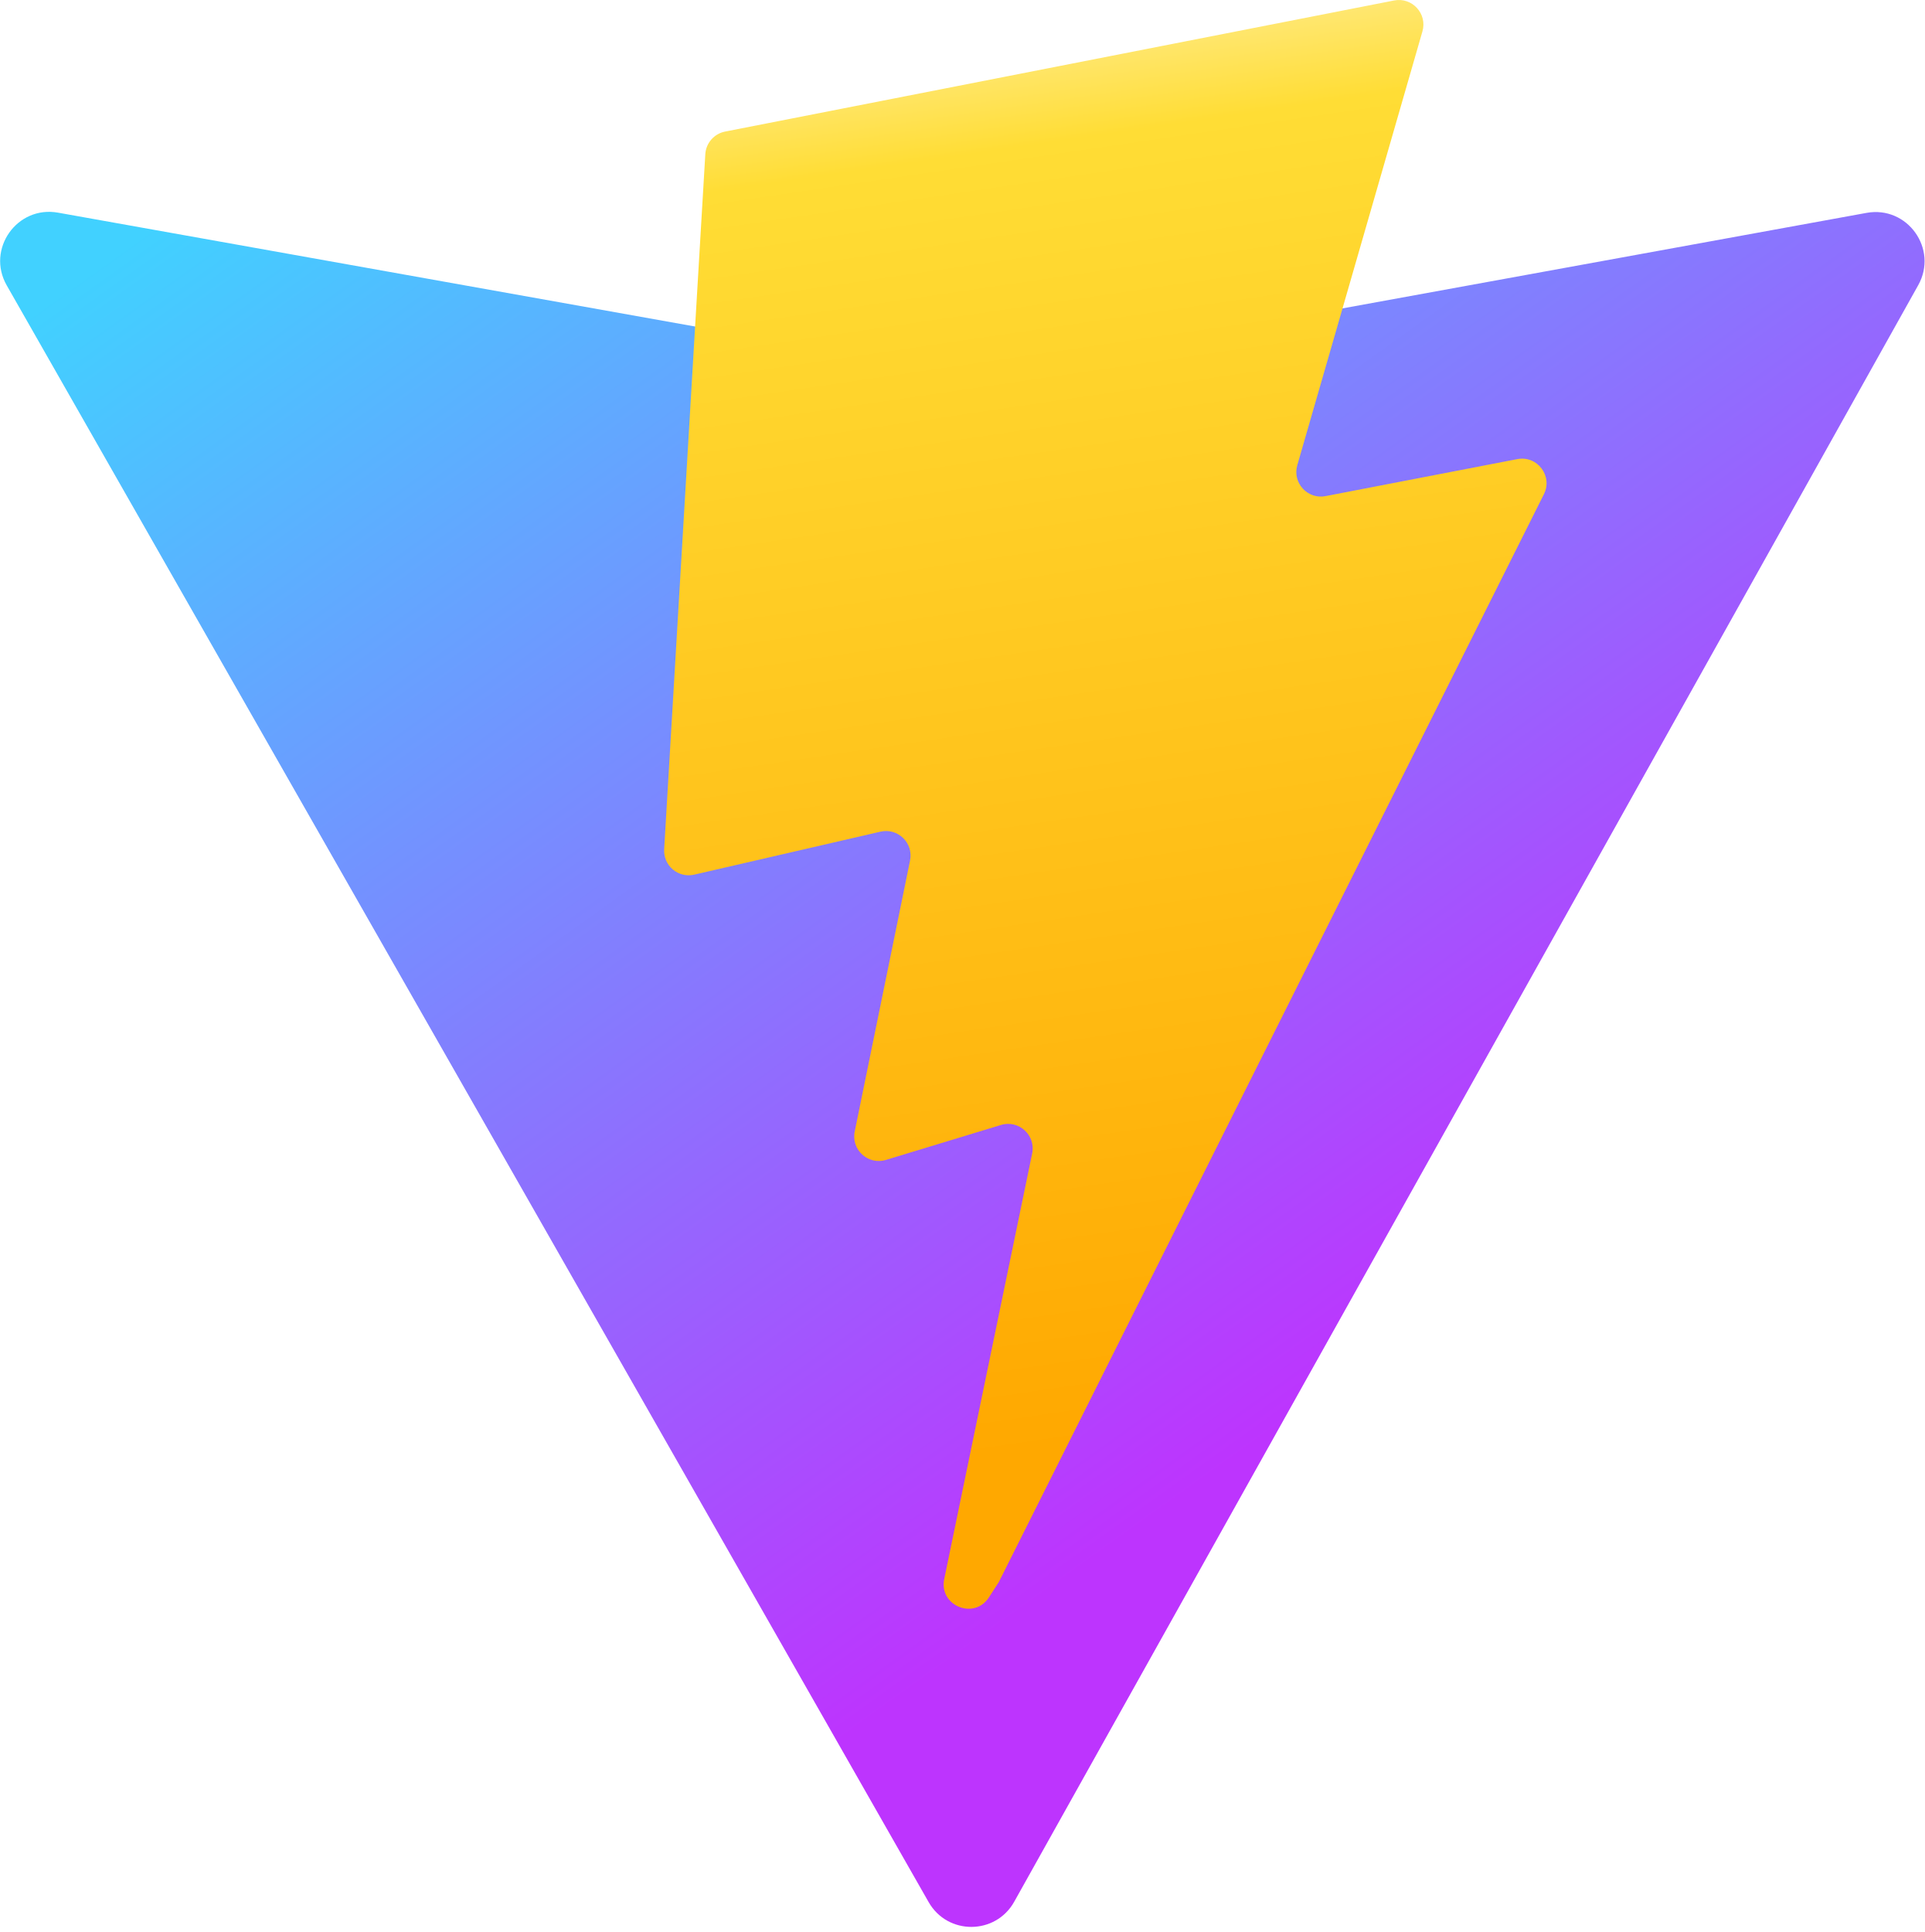
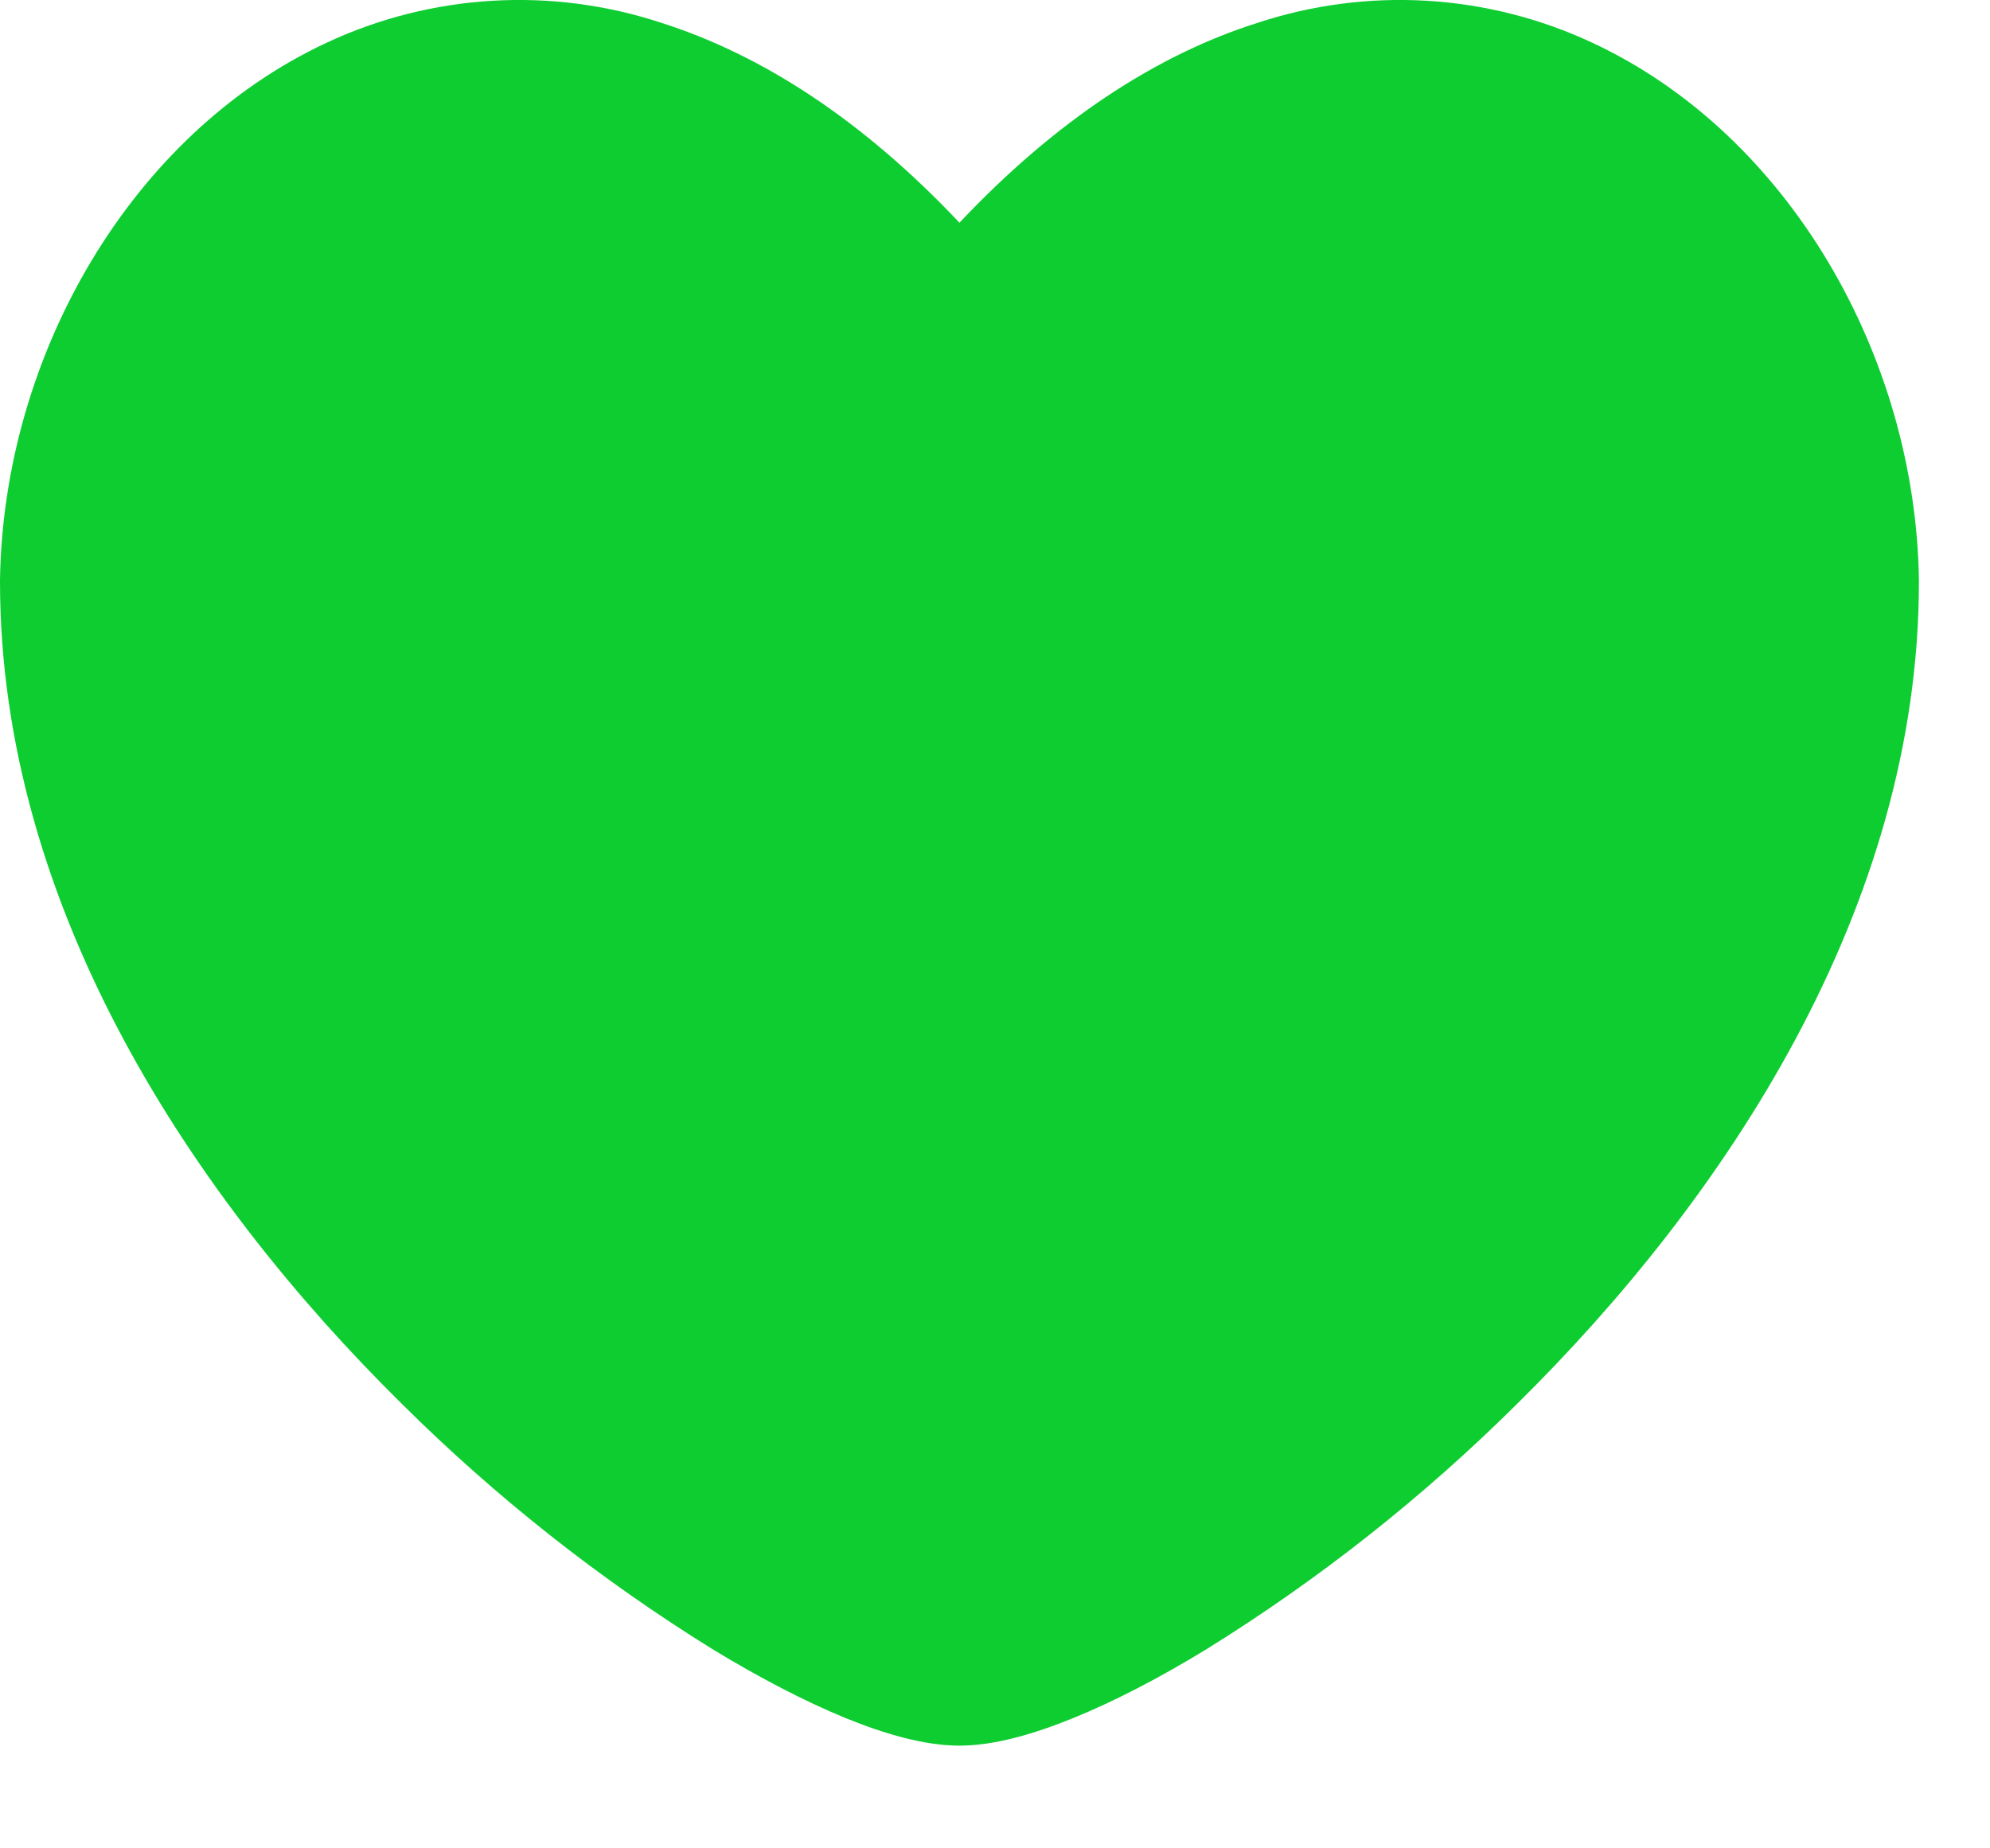
- <svg xmlns="http://www.w3.org/2000/svg" aria-hidden="true" role="img" class="iconify iconify--logos" width="31.88" height="32" preserveAspectRatio="xMidYMid meet" viewBox="0 0 256 257">
-   <defs>
-     <linearGradient id="IconifyId1813088fe1fbc01fb466" x1="-.828%" x2="57.636%" y1="7.652%" y2="78.411%">
-       <stop offset="0%" stop-color="#41D1FF" />
-       <stop offset="100%" stop-color="#BD34FE" />
-     </linearGradient>
-     <linearGradient id="IconifyId1813088fe1fbc01fb467" x1="43.376%" x2="50.316%" y1="2.242%" y2="89.03%">
-       <stop offset="0%" stop-color="#FFEA83" />
-       <stop offset="8.333%" stop-color="#FFDD35" />
-       <stop offset="100%" stop-color="#FFA800" />
-     </linearGradient>
-   </defs>
-   <path fill="url(#IconifyId1813088fe1fbc01fb466)" d="M255.153 37.938L134.897 252.976c-2.483 4.44-8.862 4.466-11.382.048L.875 37.958c-2.746-4.814 1.371-10.646 6.827-9.67l120.385 21.517a6.537 6.537 0 0 0 2.322-.004l117.867-21.483c5.438-.991 9.574 4.796 6.877 9.62Z" />
-   <path fill="url(#IconifyId1813088fe1fbc01fb467)" d="M185.432.063L96.44 17.501a3.268 3.268 0 0 0-2.634 3.014l-5.474 92.456a3.268 3.268 0 0 0 3.997 3.378l24.777-5.718c2.318-.535 4.413 1.507 3.936 3.838l-7.361 36.047c-.495 2.426 1.782 4.5 4.151 3.78l15.304-4.649c2.372-.72 4.652 1.36 4.15 3.788l-11.698 56.621c-.732 3.542 3.979 5.473 5.943 2.437l1.313-2.028l72.516-144.72c1.215-2.423-.88-5.186-3.54-4.672l-25.505 4.922c-2.396.462-4.435-1.77-3.759-4.114l16.646-57.705c.677-2.35-1.37-4.583-3.769-4.113Z" />
+ <svg xmlns="http://www.w3.org/2000/svg" width="14" height="13" viewBox="0 0 14 13" fill="none">
+   <path fill-rule="evenodd" clip-rule="evenodd" d="M13.5 4.083C13.477 2.501 12.58 0.943 11.203 0.301C10.463 -0.045 9.619 -0.095 8.843 0.162C8.138 0.386 7.431 0.845 6.75 1.567C6.069 0.845 5.362 0.387 4.657 0.162C3.881 -0.095 3.037 -0.045 2.297 0.301C0.92 0.943 0.023 2.501 0 4.083V4.091C0 6.398 1.372 8.442 2.826 9.877C3.486 10.533 4.218 11.111 5.009 11.602C5.347 11.808 5.666 11.973 5.949 12.089C6.219 12.199 6.502 12.283 6.75 12.283C6.998 12.283 7.28 12.199 7.55 12.089C7.834 11.974 8.153 11.809 8.49 11.603C9.281 11.112 10.014 10.533 10.674 9.877C12.128 8.442 13.5 6.398 13.5 4.092V4.083Z" fill="#0ECD31" />
</svg>
